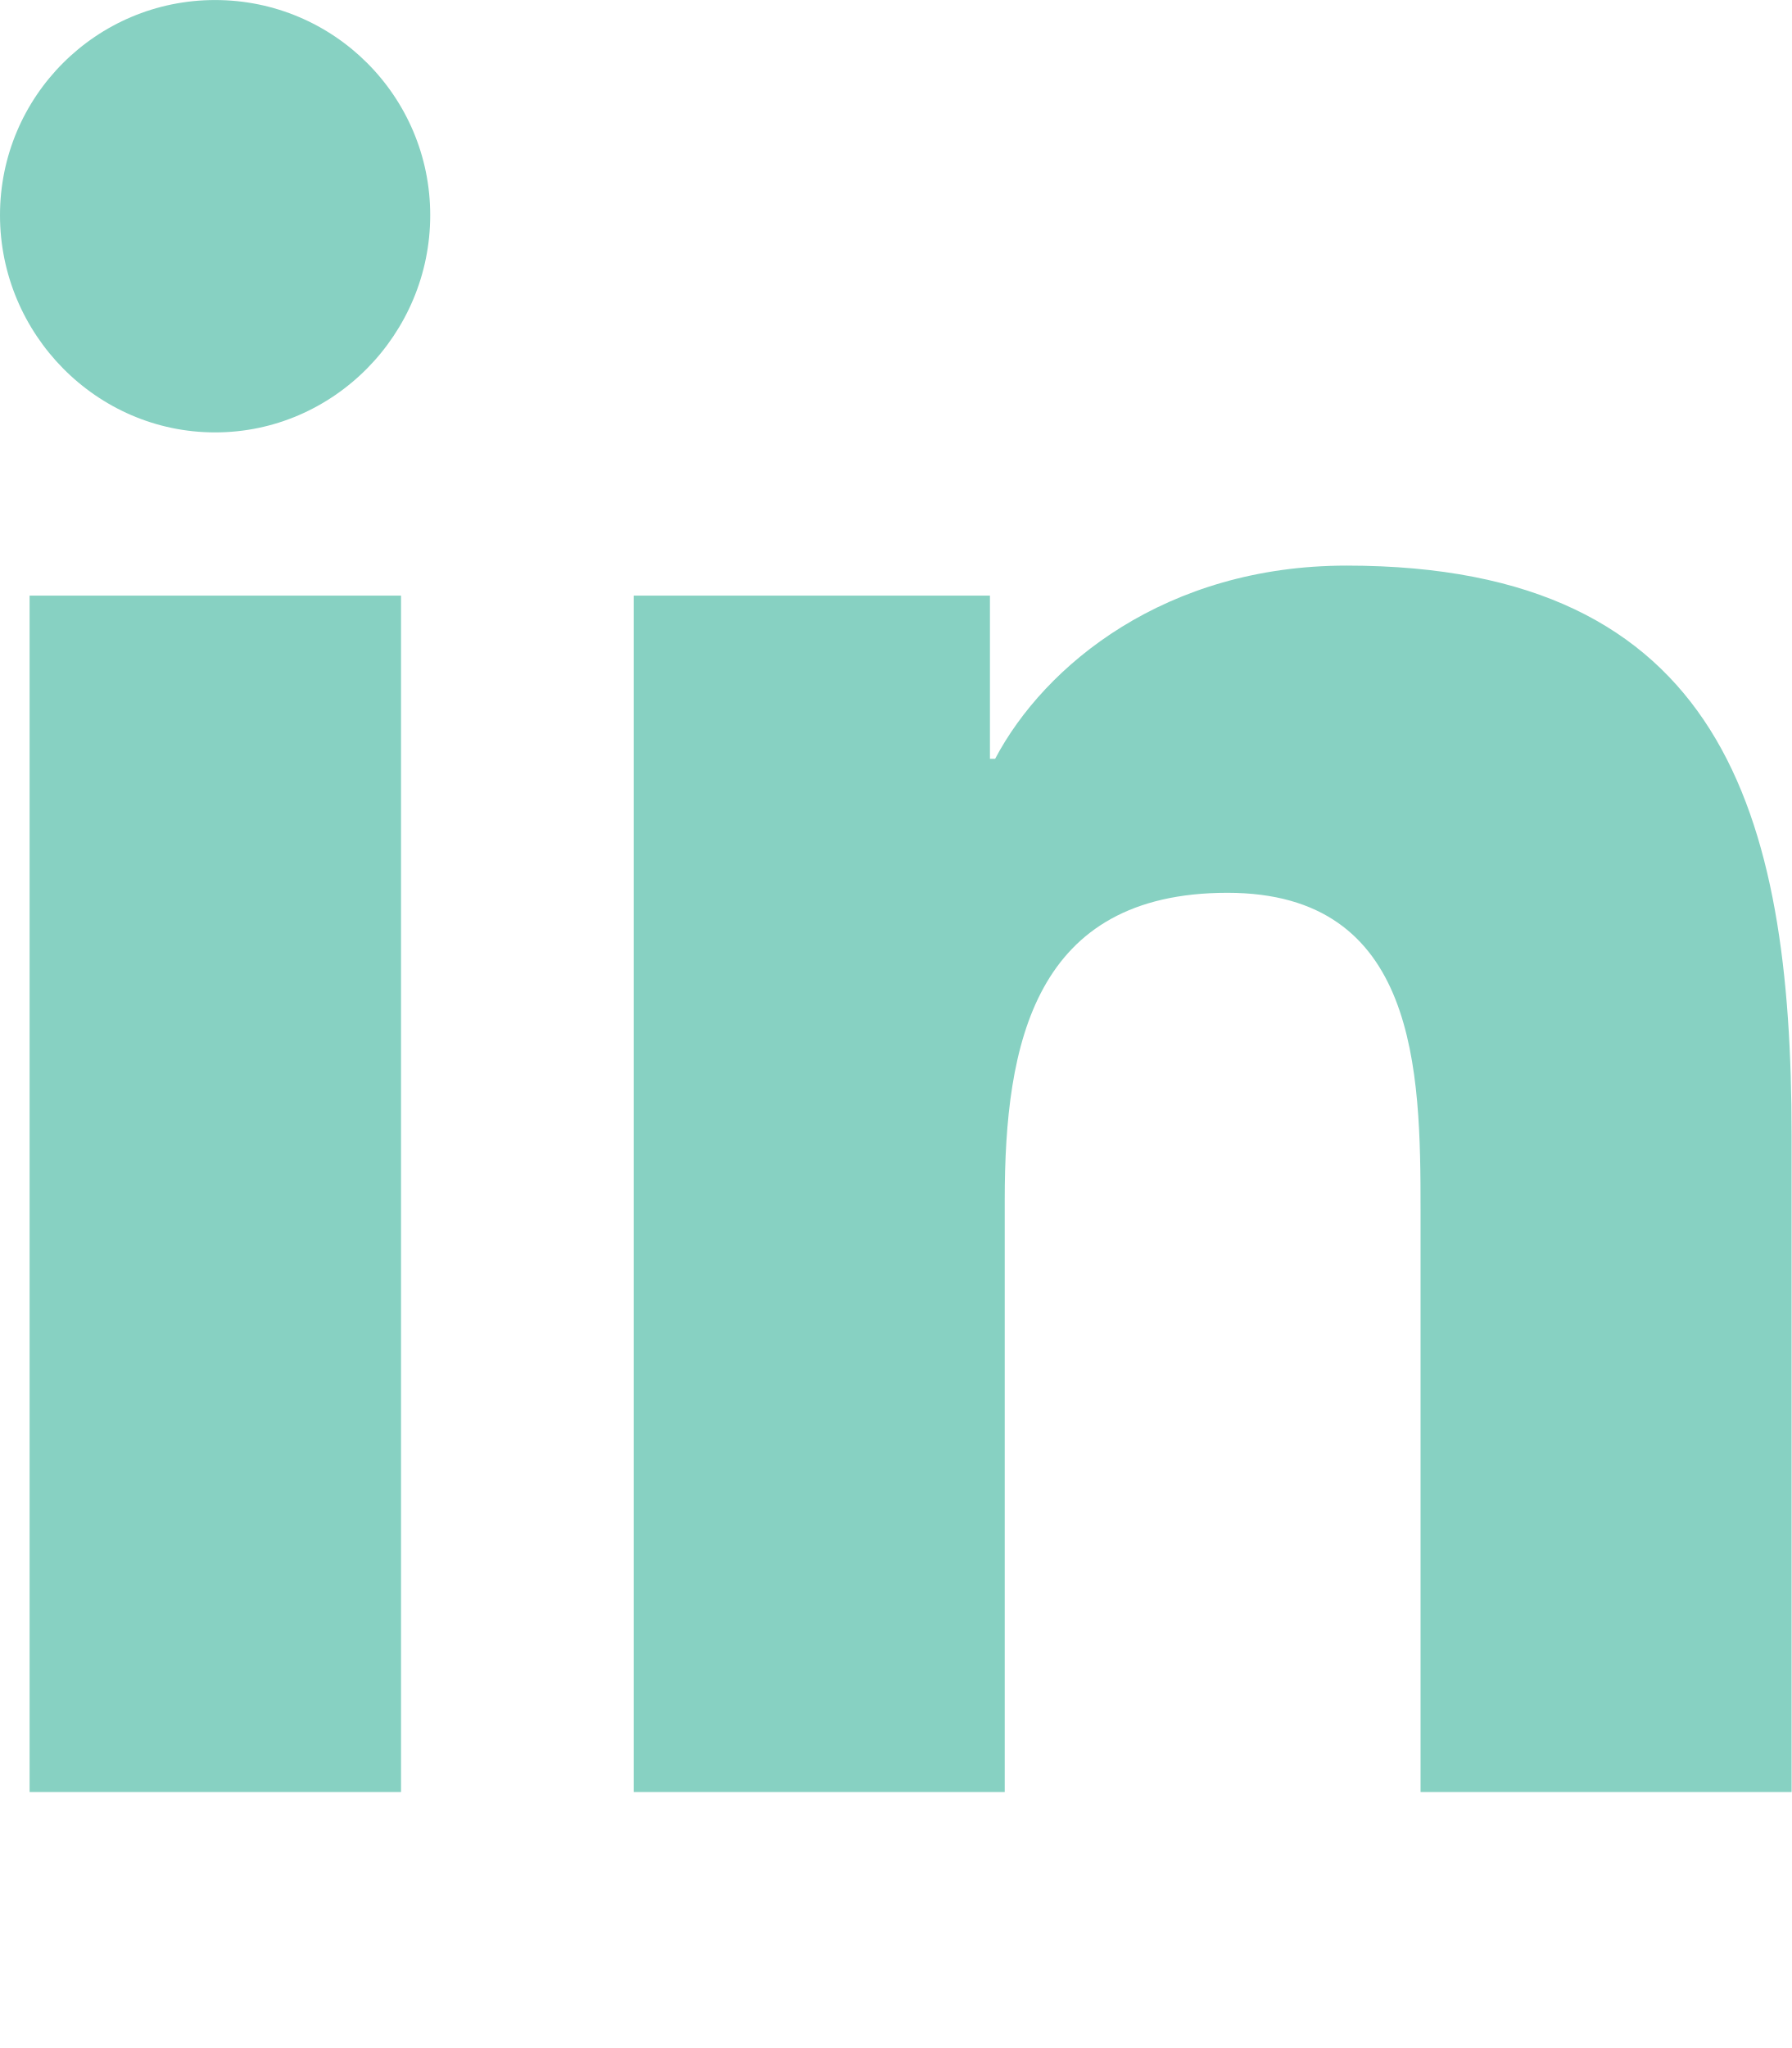
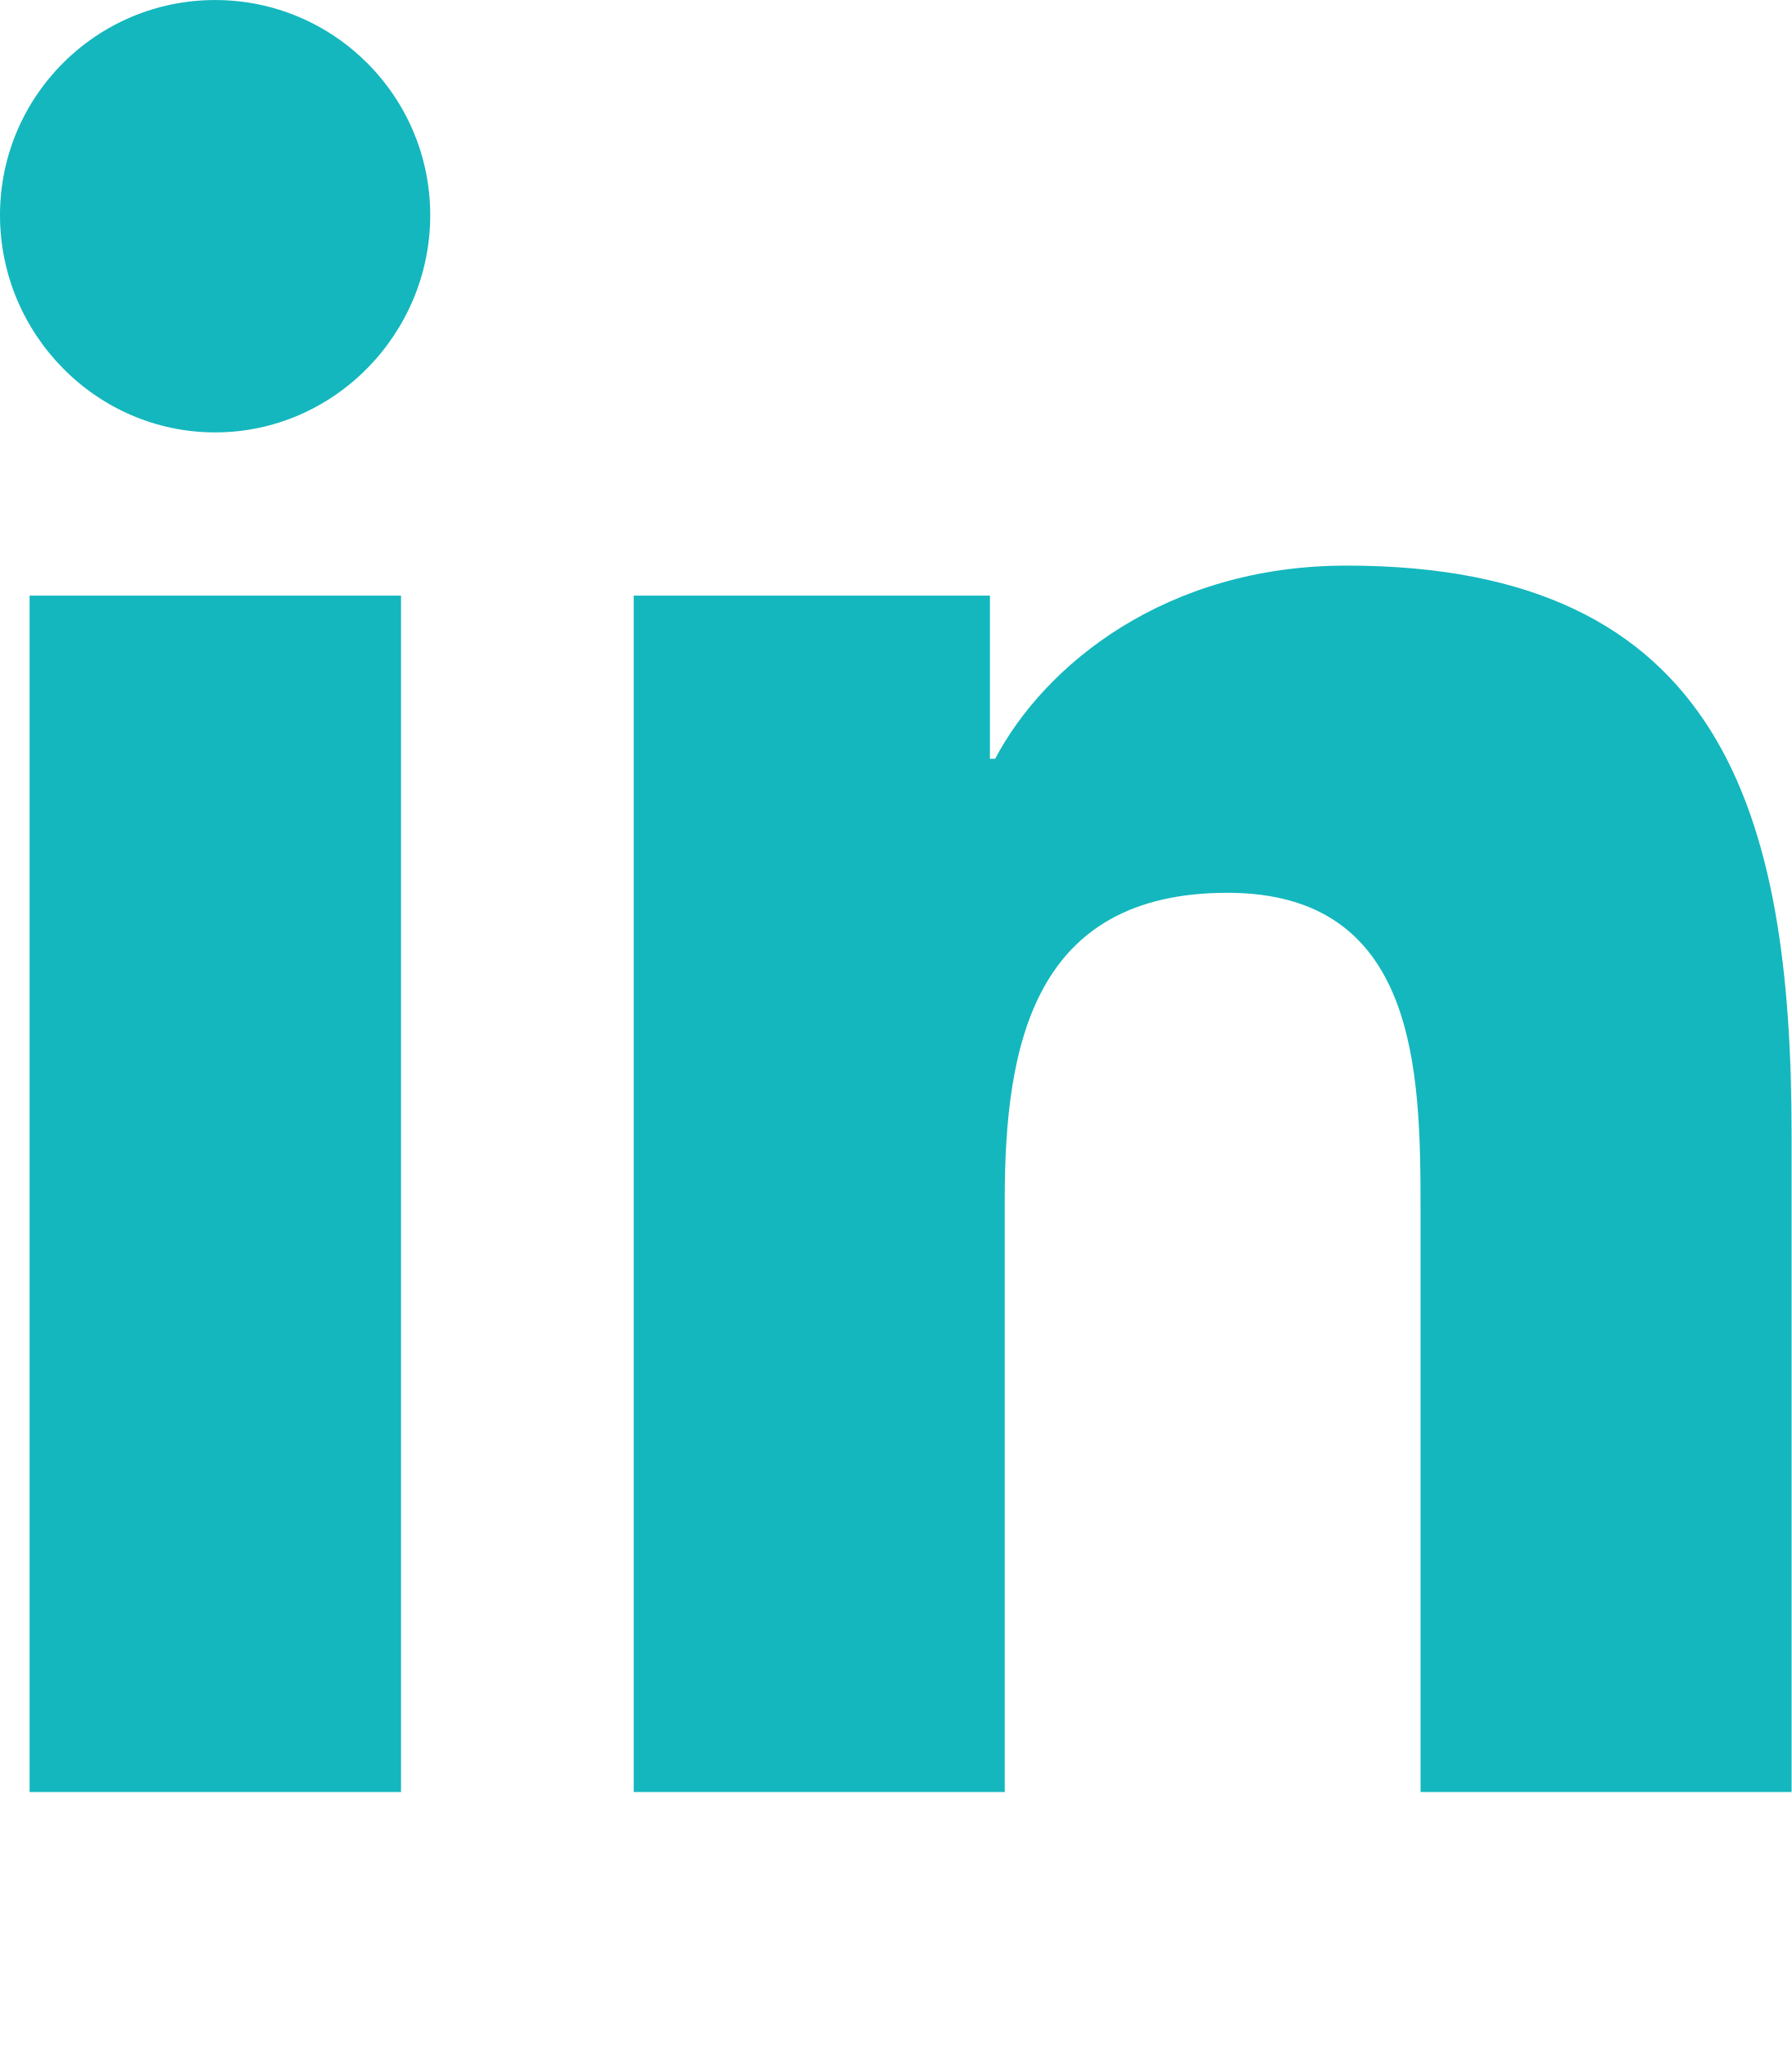
<svg xmlns="http://www.w3.org/2000/svg" aria-hidden="true" focusable="false" data-prefix="fab" data-icon="linkedin-in" class="svg-inline--fa fa-linkedin-in fa-w-14" role="img" viewBox="0 0 448 512">
-   <path fill="#87d1c2" d="M100.28 448H7.4V148.9h92.88zM53.79 108.1C24.09 108.1 0 83.5 0 53.8a53.79 53.79 0 0 1 107.58 0c0 29.7-24.1 54.3-53.79 54.3zM447.9 448h-92.68V302.4c0-34.7-.7-79.2-48.29-79.2-48.29 0-55.69 37.7-55.69 76.7V448h-92.78V148.9h89.08v40.8h1.3c12.4-23.5 42.69-48.3 87.88-48.3 94 0 111.28 61.9 111.28 142.3V448z" />
+   <path fill="#14b7be" d="M100.28 448H7.4V148.9h92.88zM53.79 108.1C24.09 108.1 0 83.5 0 53.8a53.79 53.79 0 0 1 107.58 0c0 29.7-24.1 54.3-53.79 54.3zM447.9 448h-92.68V302.4c0-34.7-.7-79.2-48.29-79.2-48.29 0-55.69 37.7-55.69 76.7V448h-92.78V148.9h89.08v40.8h1.3c12.4-23.5 42.69-48.3 87.88-48.3 94 0 111.28 61.9 111.28 142.3V448z" />
</svg>
